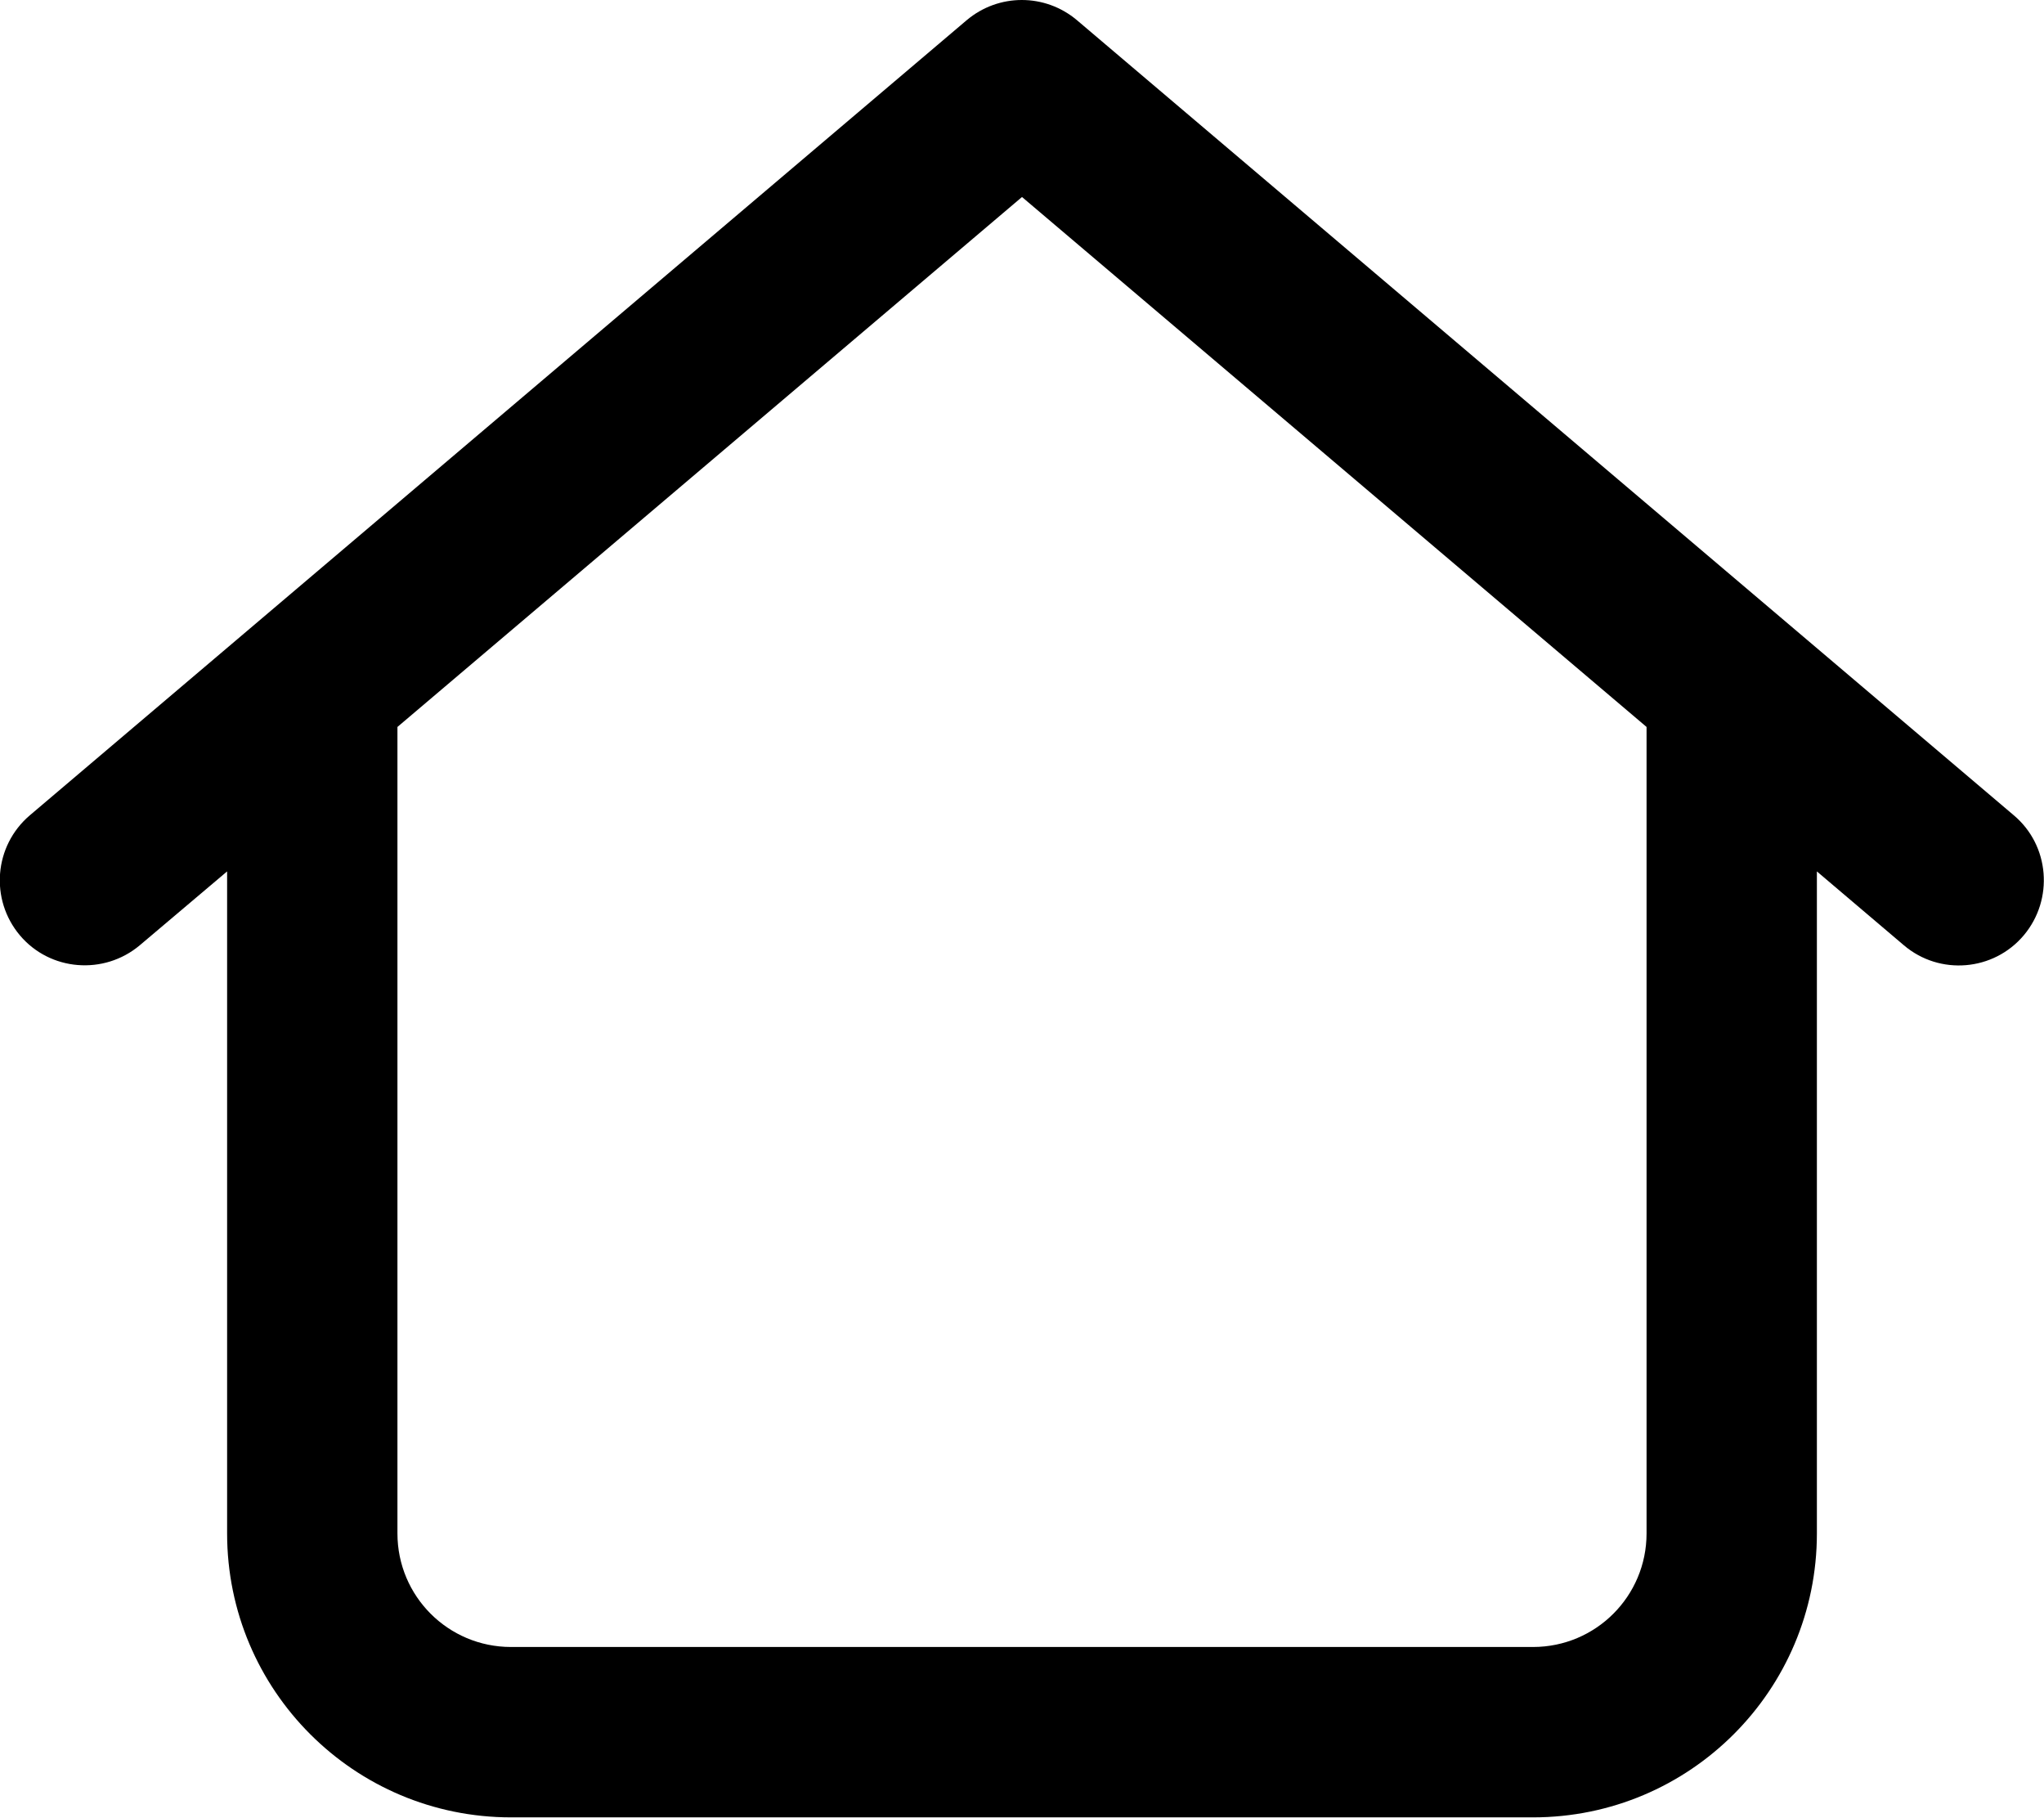
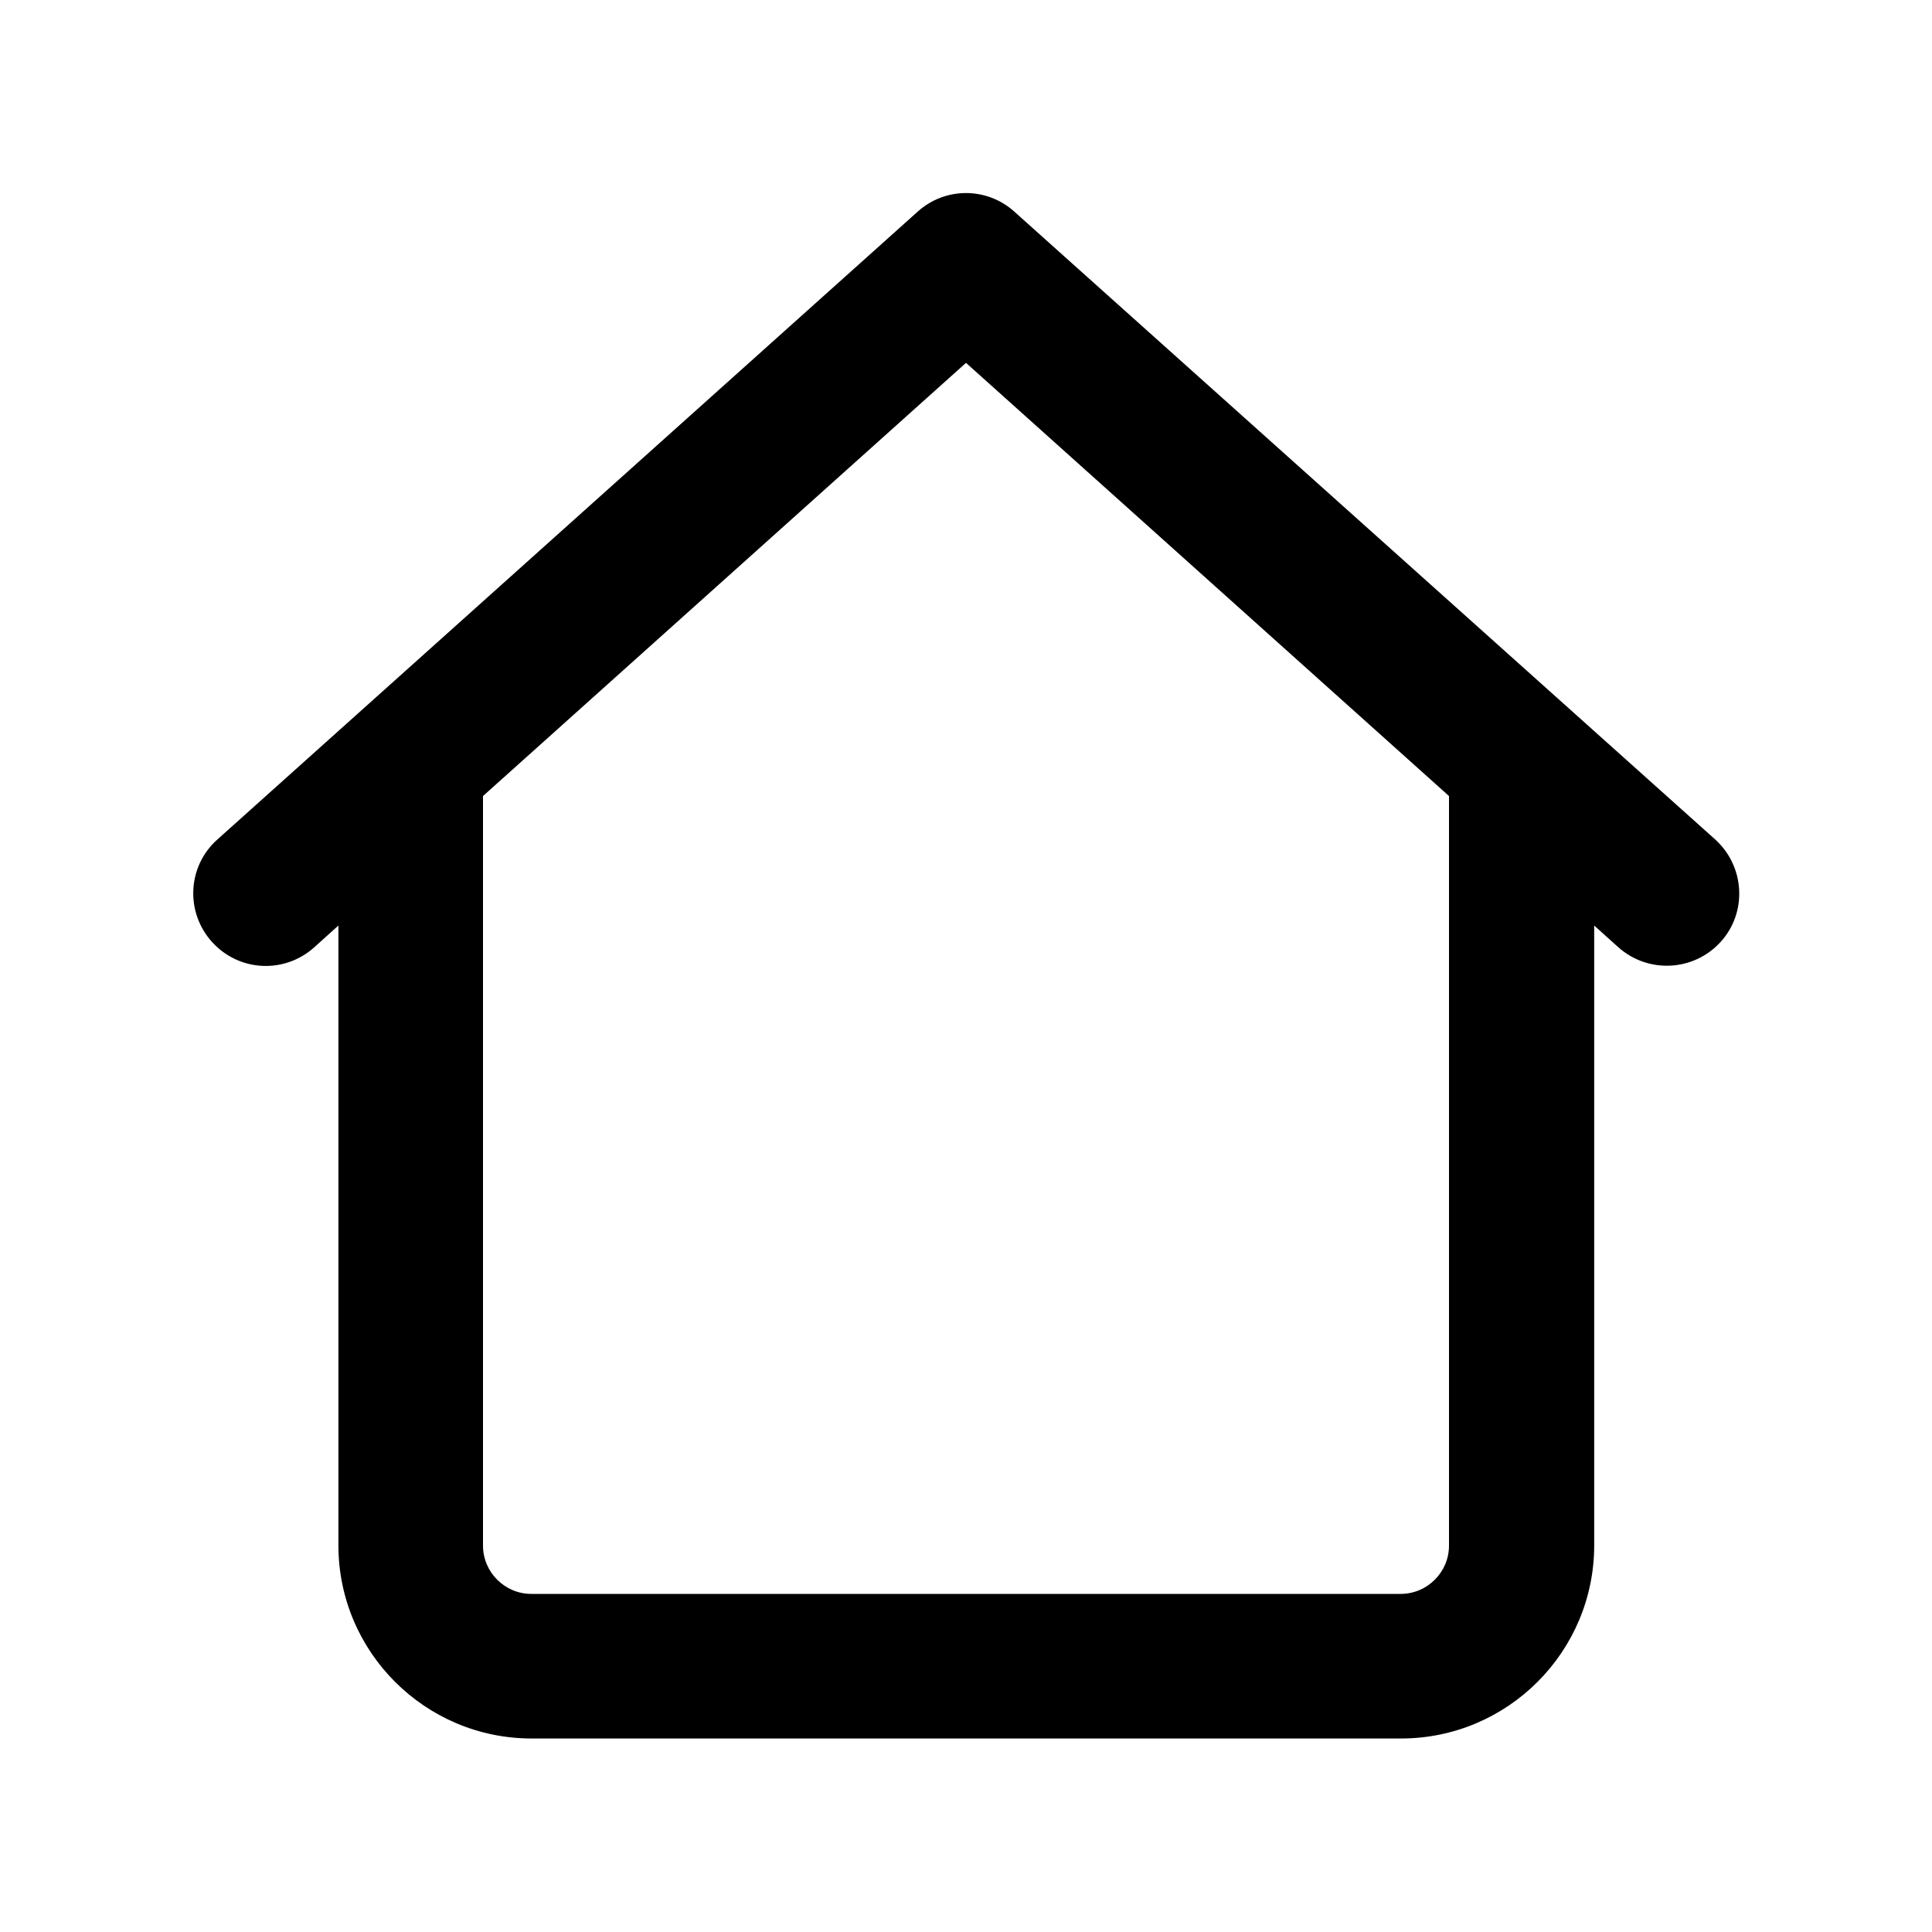
- <svg xmlns="http://www.w3.org/2000/svg" viewBox="0 0 576 512">
-   <path d="M303.5 5.7c-9-7.6-22.1-7.6-31.1 0l-264 224c-10.1 8.6-11.3 23.7-2.8 33.8s23.7 11.3 33.8 2.8L64 245.5 64 432c0 44.2 35.8 80 80 80l288 0c44.2 0 80-35.8 80-80l0-186.5 24.5 20.8c10.1 8.6 25.3 7.3 33.8-2.8s7.3-25.3-2.8-33.8l-264-224zM464 204.8L464 432c0 17.7-14.3 32-32 32l-288 0c-17.7 0-32-14.3-32-32l0-227.2L288 55.5 464 204.8z" />
+ <svg xmlns="http://www.w3.org/2000/svg" viewBox="0 0 640 640">
+   <path d="M336 70.1C326.9 61.9 313.1 61.9 304 70.1L72 278.1C62.1 286.9 61.3 302.1 70.2 312C79.1 321.9 94.2 322.7 104.1 313.8L112.1 306.6L112.1 511.9C112.1 547.2 140.8 575.9 176.1 575.9L464.1 575.9C499.4 575.9 528.1 547.2 528.1 511.9L528.1 306.6L536.1 313.8C546 322.6 561.1 321.8 570 312C578.9 302.2 578 287 568.2 278.1L336 70.1zM480 263.7L480 512C480 520.8 472.8 528 464 528L176 528C167.2 528 160 520.8 160 512L160 263.7L320 120.2L480 263.7z" />
</svg>
